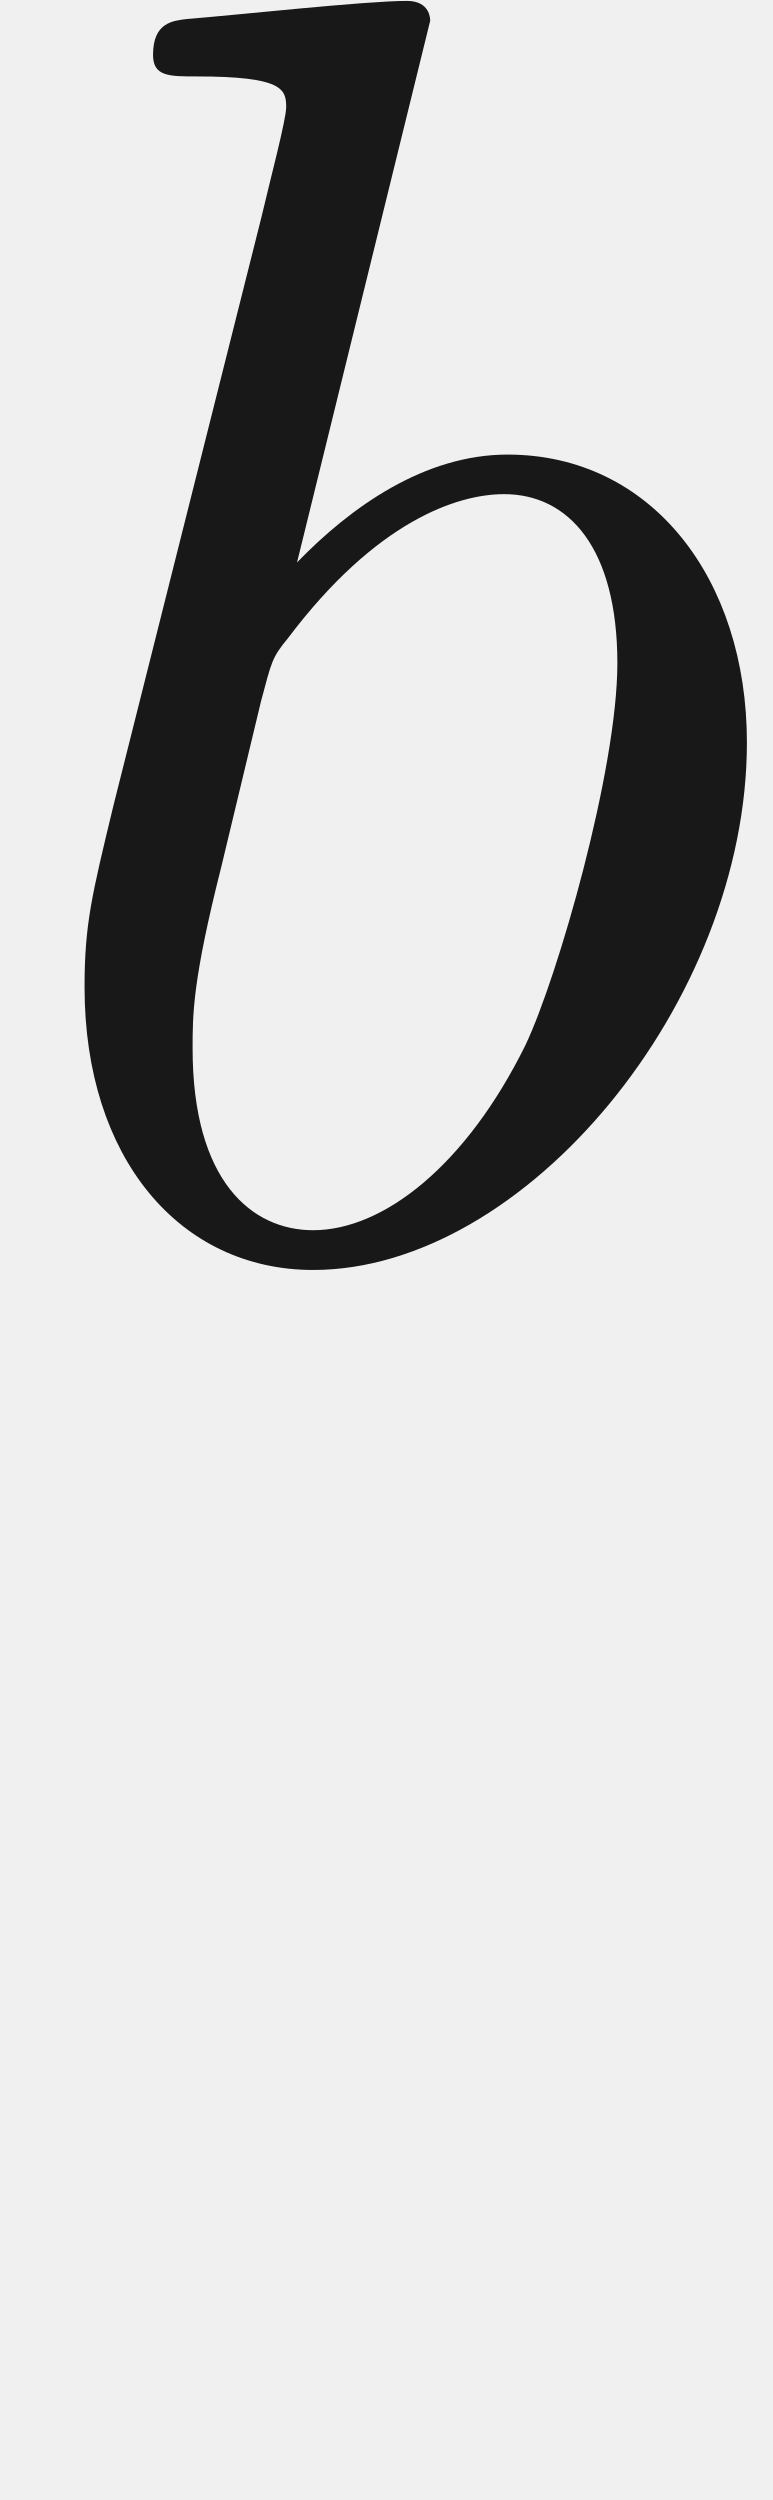
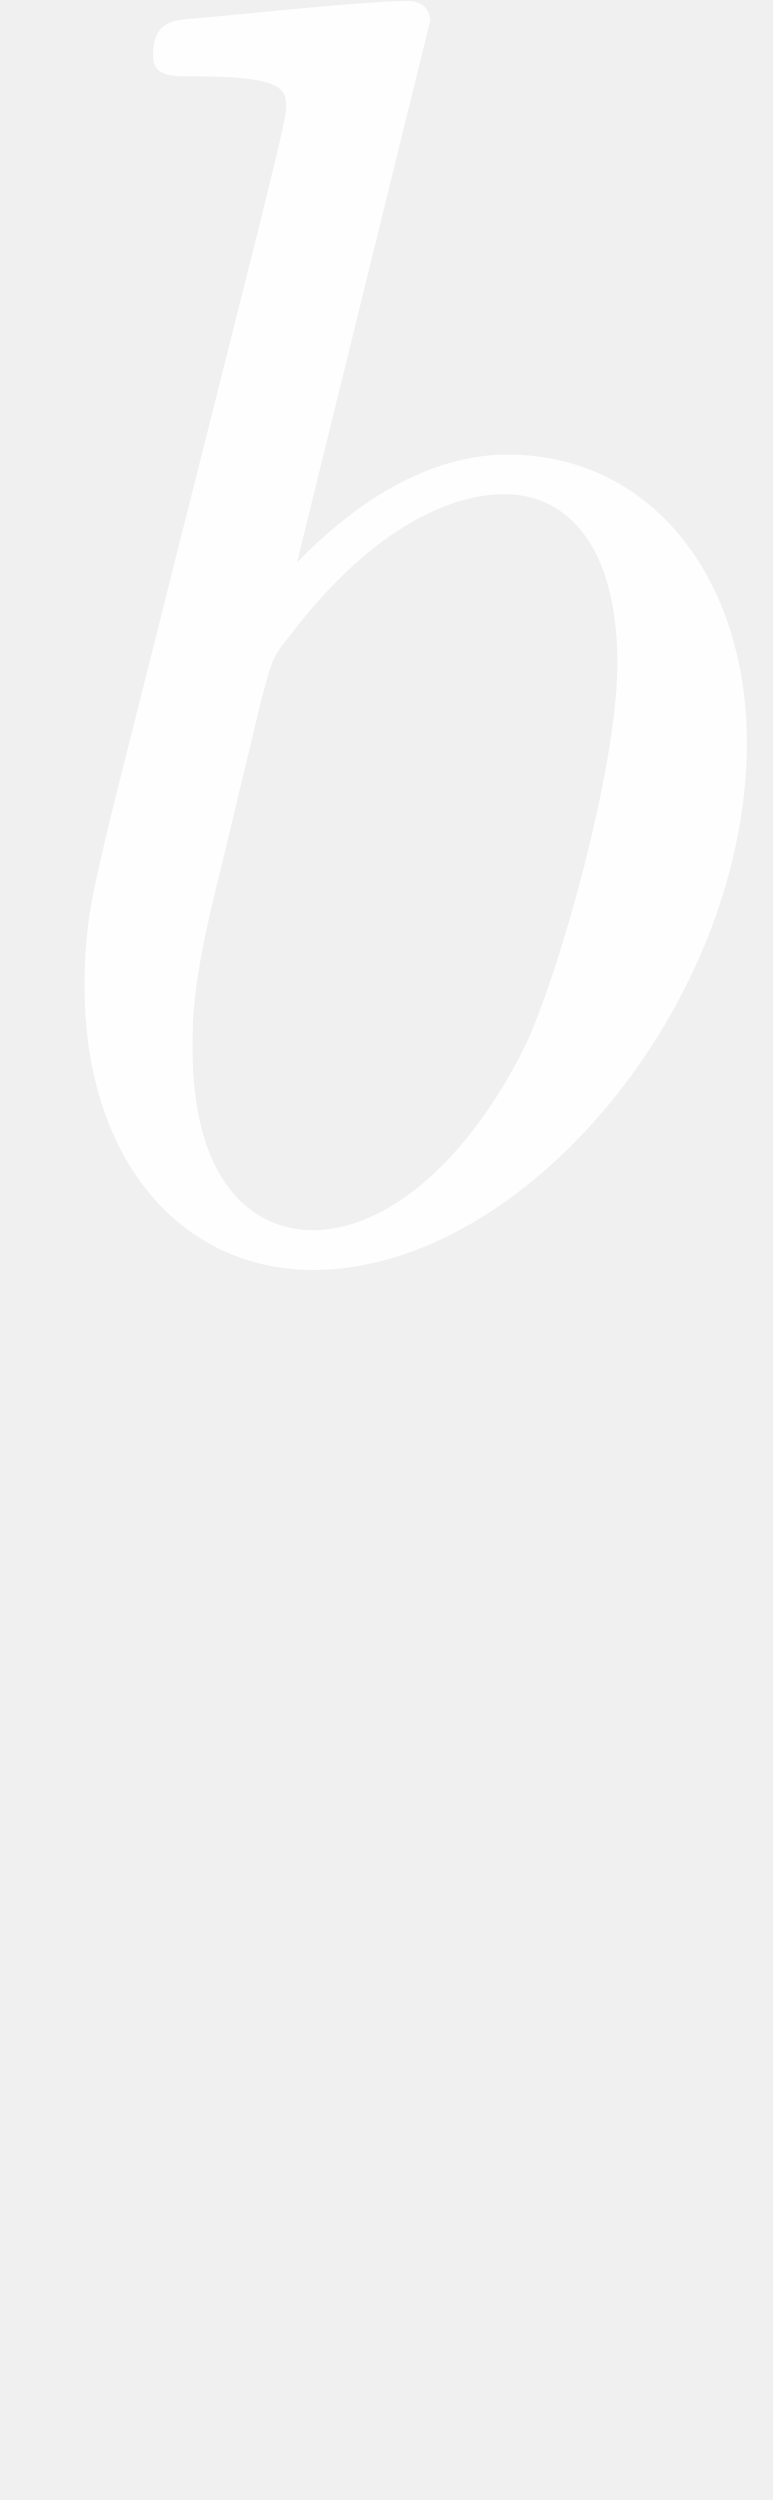
- <svg xmlns="http://www.w3.org/2000/svg" xmlns:ns1="http://github.com/leegao/readme2tex/" xmlns:xlink="http://www.w3.org/1999/xlink" version="1.1" width="4.276pt" height="13.837pt" viewBox="-52.075 -68.956 4.276 13.837" ns1:offset="3.552713678800501e-15">
+ <svg xmlns="http://www.w3.org/2000/svg" xmlns:ns1="http://github.com/leegao/readme2tex/" xmlns:xlink="http://www.w3.org/1999/xlink" fill="white" version="1.1" width="4.276pt" height="13.837pt" viewBox="-52.075 -68.956 4.276 13.837" ns1:offset="3.552713678800501e-15">
  <defs>
    <path id="g0-98" d="M2.381-6.804C2.381-6.814 2.381-6.914 2.252-6.914C2.022-6.914 1.295-6.834 1.036-6.814C.956-6.804 .847-6.795 .847-6.615C.847-6.496 .936-6.496 1.086-6.496C1.564-6.496 1.584-6.426 1.584-6.326C1.584-6.257 1.494-5.918 1.445-5.709L.628-2.461C.508-1.963 .468-1.803 .468-1.455C.468-.508 .996 .11 1.733 .11C2.909 .11 4.134-1.375 4.134-2.809C4.134-3.716 3.606-4.403 2.809-4.403C2.351-4.403 1.943-4.115 1.644-3.806L2.381-6.804ZM1.445-3.039C1.504-3.258 1.504-3.278 1.594-3.387C2.082-4.035 2.531-4.184 2.79-4.184C3.148-4.184 3.417-3.885 3.417-3.248C3.417-2.66 3.088-1.514 2.909-1.136C2.58-.468 2.122-.11 1.733-.11C1.395-.11 1.066-.379 1.066-1.116C1.066-1.305 1.066-1.494 1.225-2.122L1.445-3.039Z" />
    <path id="g1-97" d="M3.318-.757C3.357-.359 3.626 .06 4.095 .06C4.304 .06 4.912-.08 4.912-.887V-1.445H4.663V-.887C4.663-.309 4.413-.249 4.304-.249C3.975-.249 3.935-.697 3.935-.747V-2.74C3.935-3.158 3.935-3.547 3.577-3.915C3.188-4.304 2.69-4.463 2.212-4.463C1.395-4.463 .707-3.995 .707-3.337C.707-3.039 .907-2.869 1.166-2.869C1.445-2.869 1.624-3.068 1.624-3.328C1.624-3.447 1.574-3.776 1.116-3.786C1.385-4.134 1.873-4.244 2.192-4.244C2.68-4.244 3.248-3.856 3.248-2.969V-2.6C2.74-2.57 2.042-2.54 1.415-2.242C.667-1.903 .418-1.385 .418-.946C.418-.139 1.385 .11 2.012 .11C2.67 .11 3.128-.289 3.318-.757ZM3.248-2.391V-1.395C3.248-.448 2.531-.11 2.082-.11C1.594-.11 1.186-.458 1.186-.956C1.186-1.504 1.604-2.331 3.248-2.391Z" />
  </defs>
  <g id="page1" fill-opacity="0.9">
    <use x="-52.075" y="-62.037" xlink:href="#g0-98" />
  </g>
</svg>
